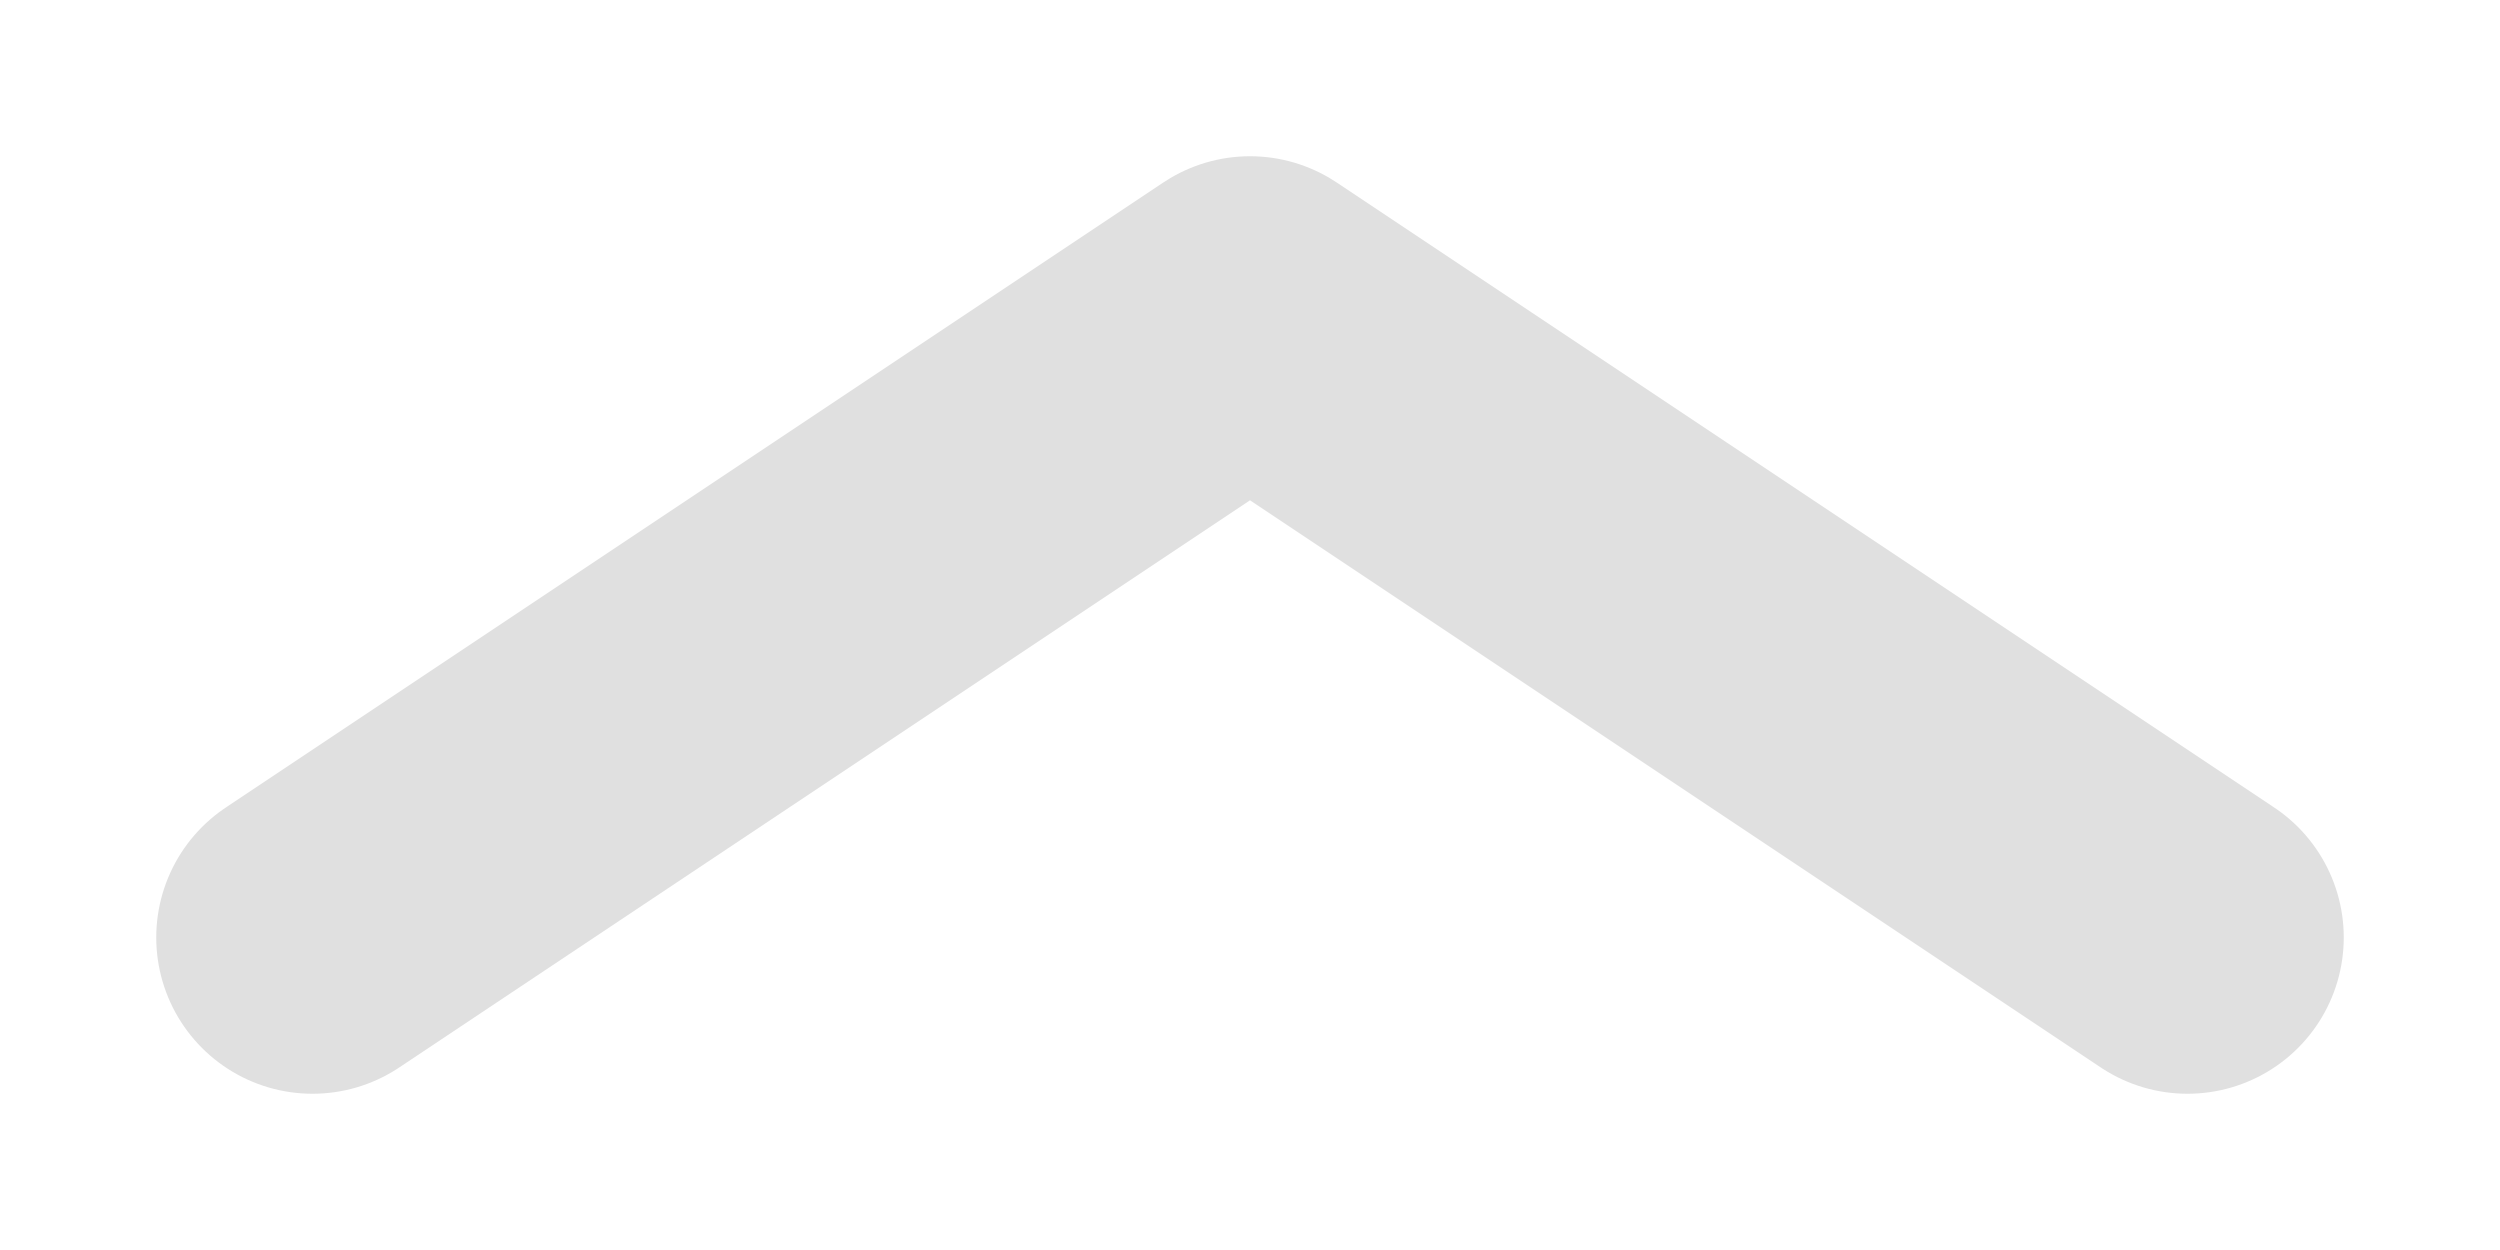
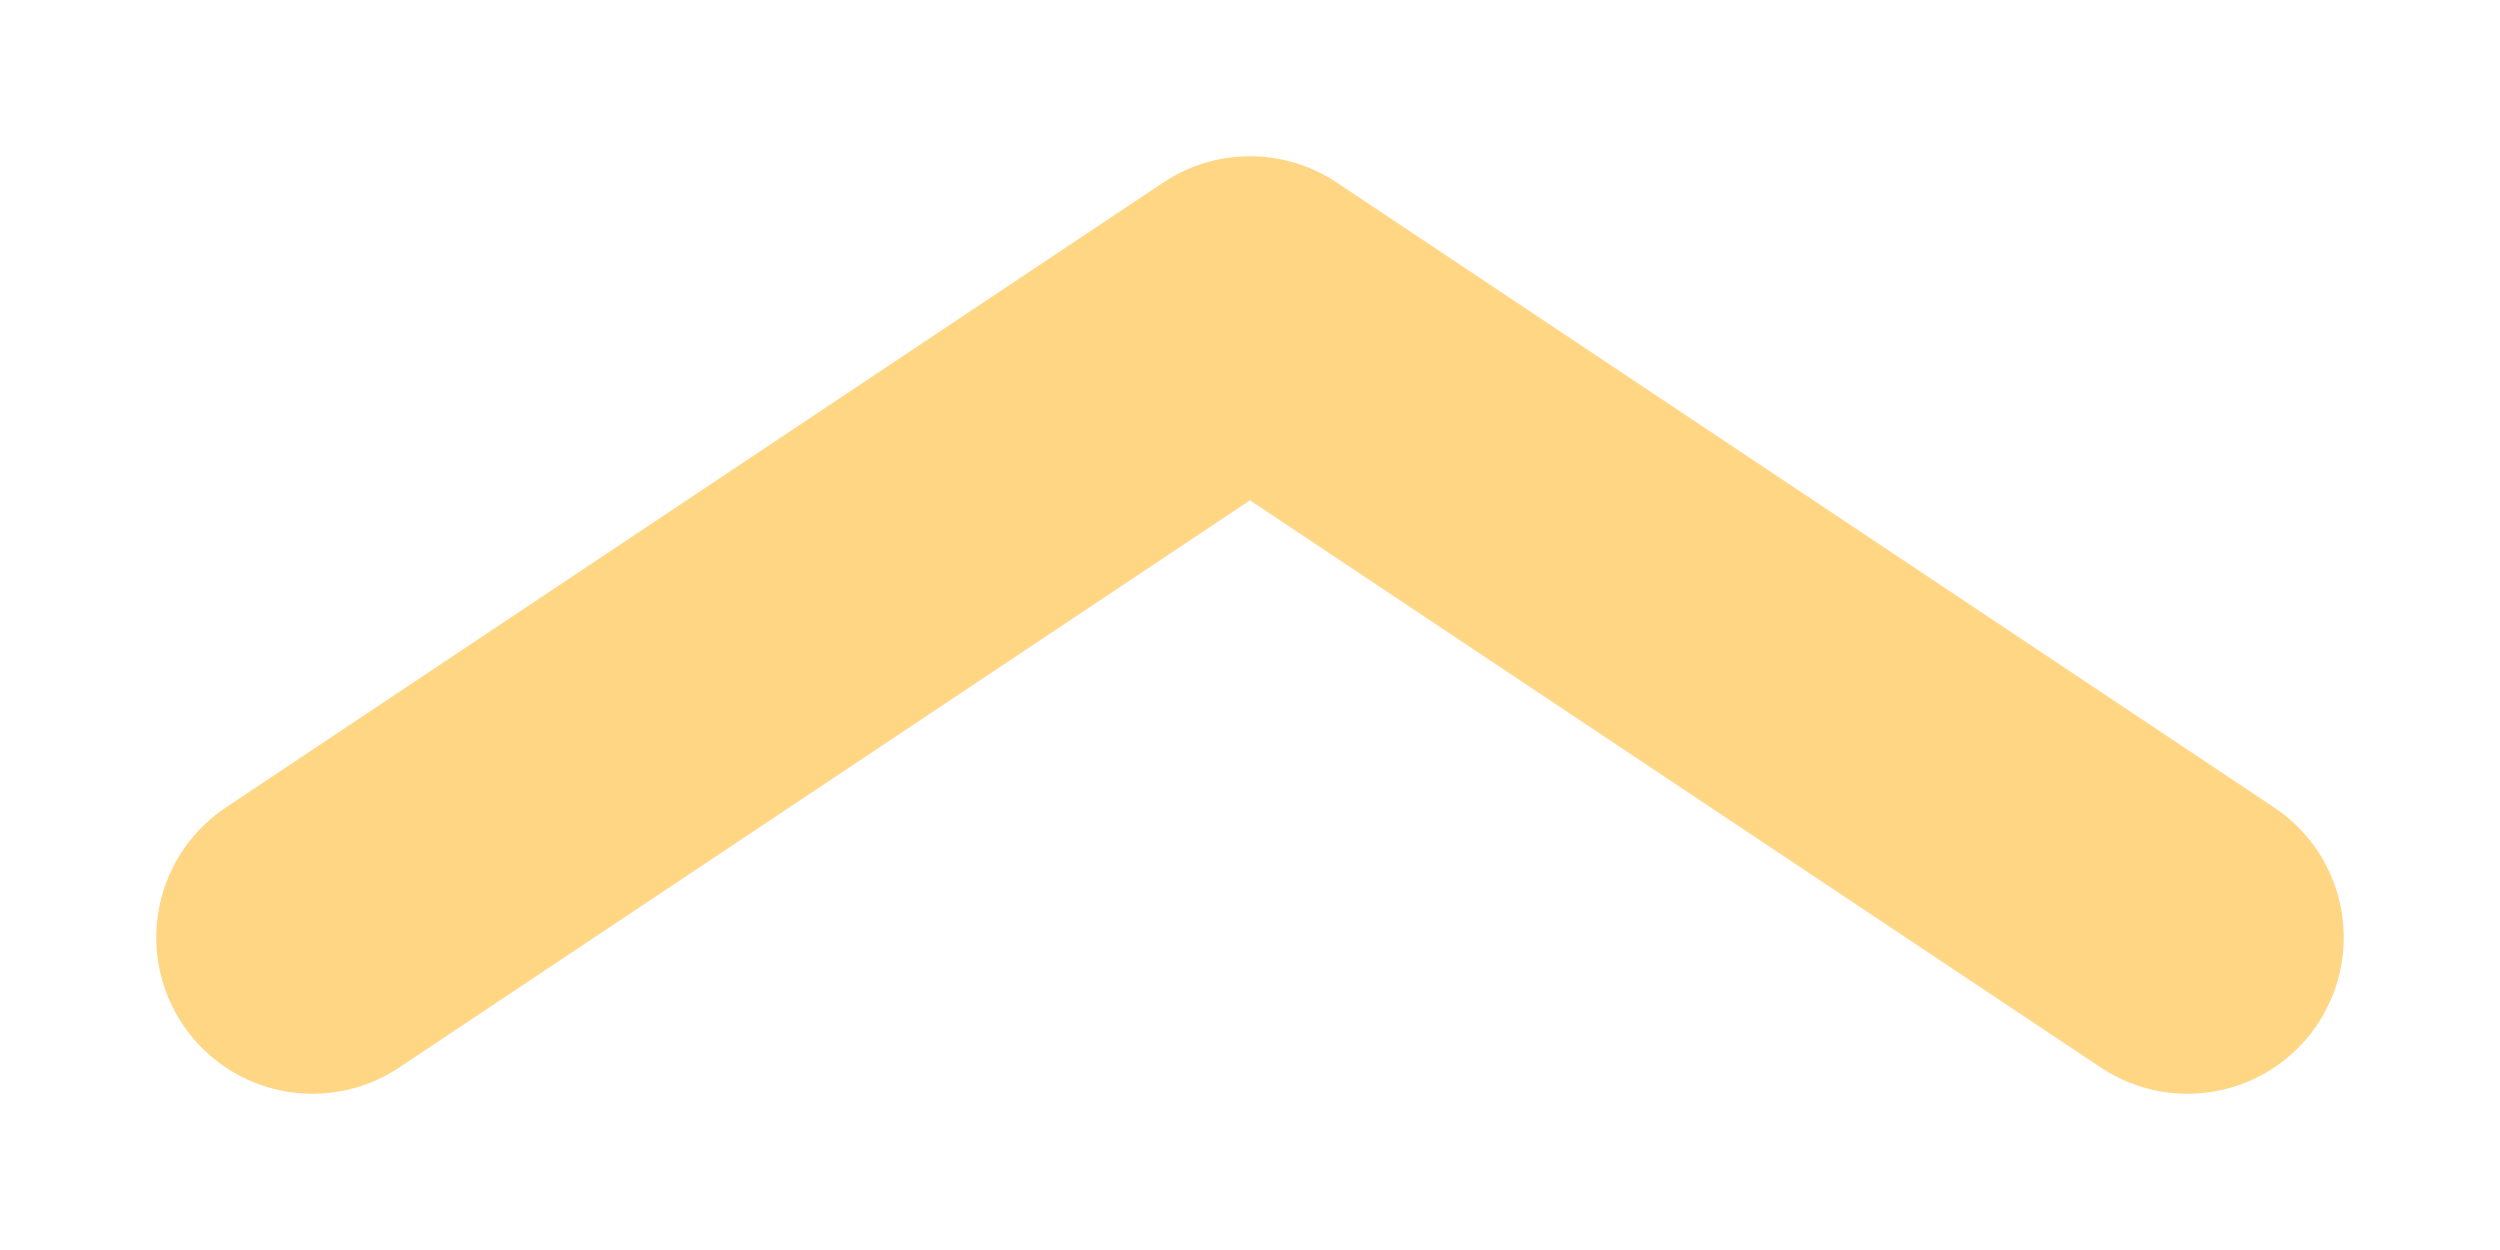
<svg xmlns="http://www.w3.org/2000/svg" height="8" viewBox="0 0 16 8" width="16">
-   <path d="m2 1050.4 6-4 6 4" fill="none" stroke="#e0e0e0" stroke-linecap="round" stroke-linejoin="round" stroke-width="2" transform="translate(0 -1044.4)" />
+   <path d="m2 1050.4 6-4 6 4" fill="none" stroke="#ffd684" stroke-linecap="round" stroke-linejoin="round" stroke-width="2" transform="translate(0 -1044.4)" />
</svg>
